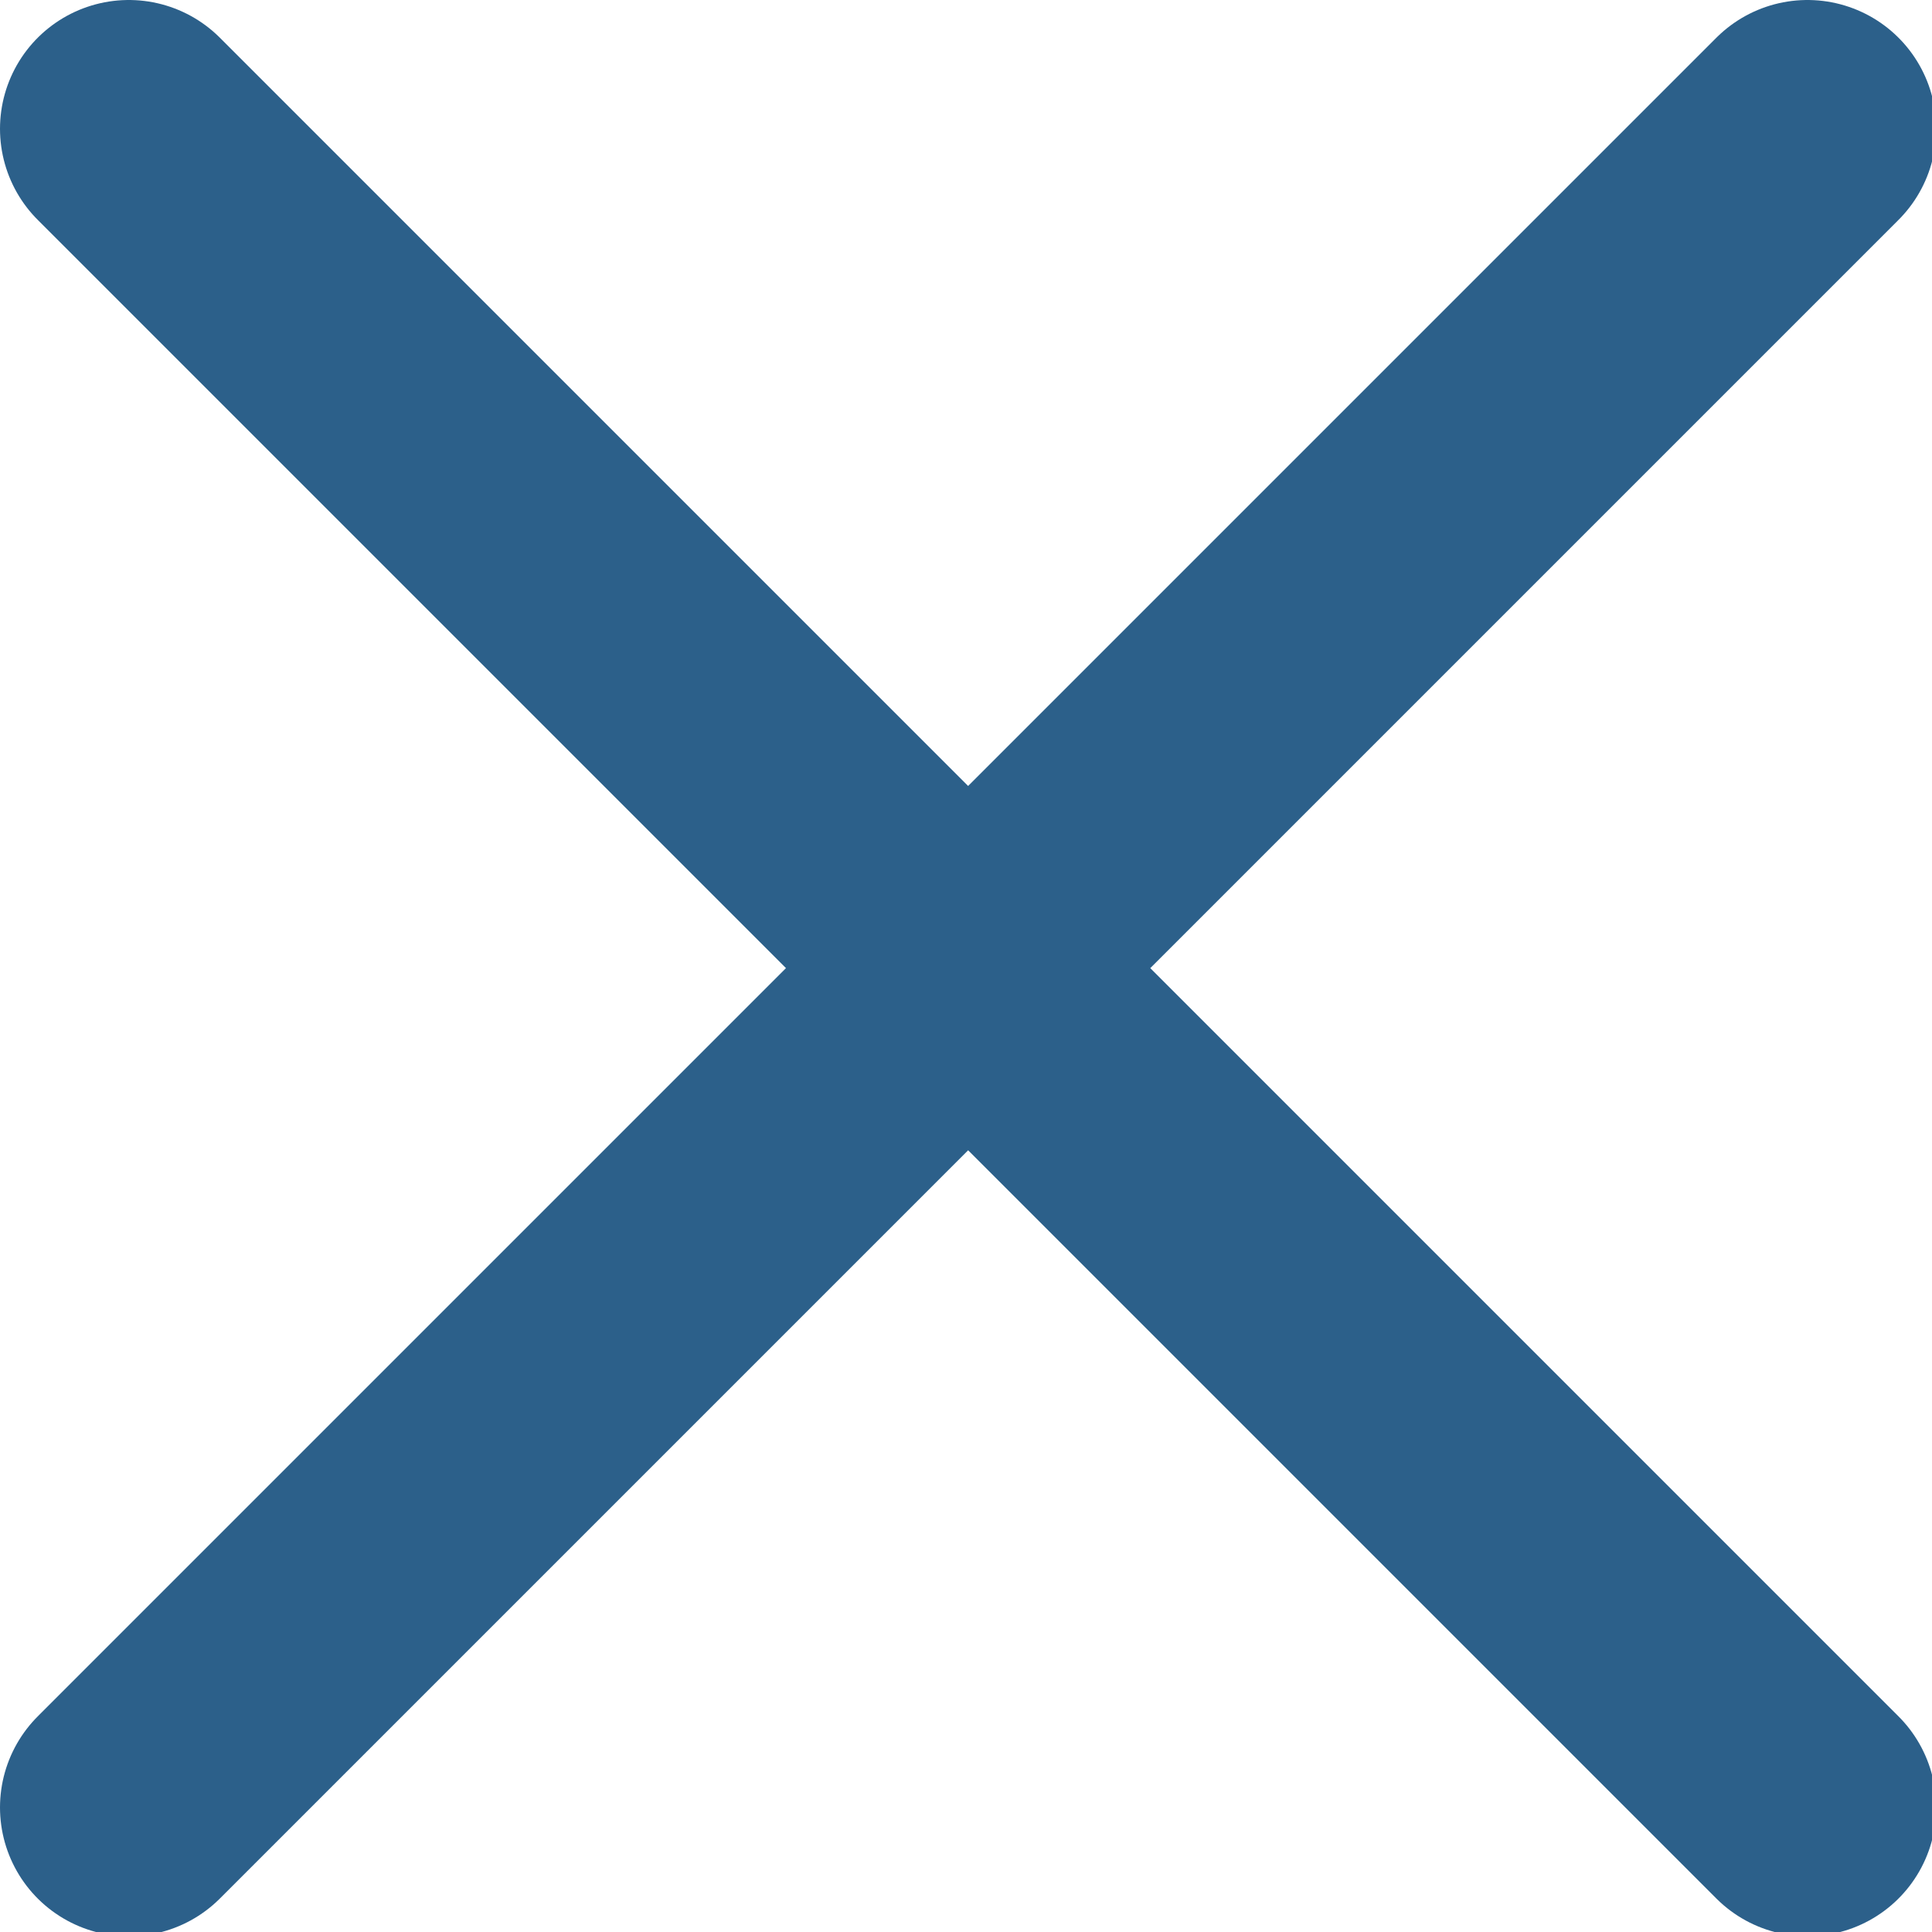
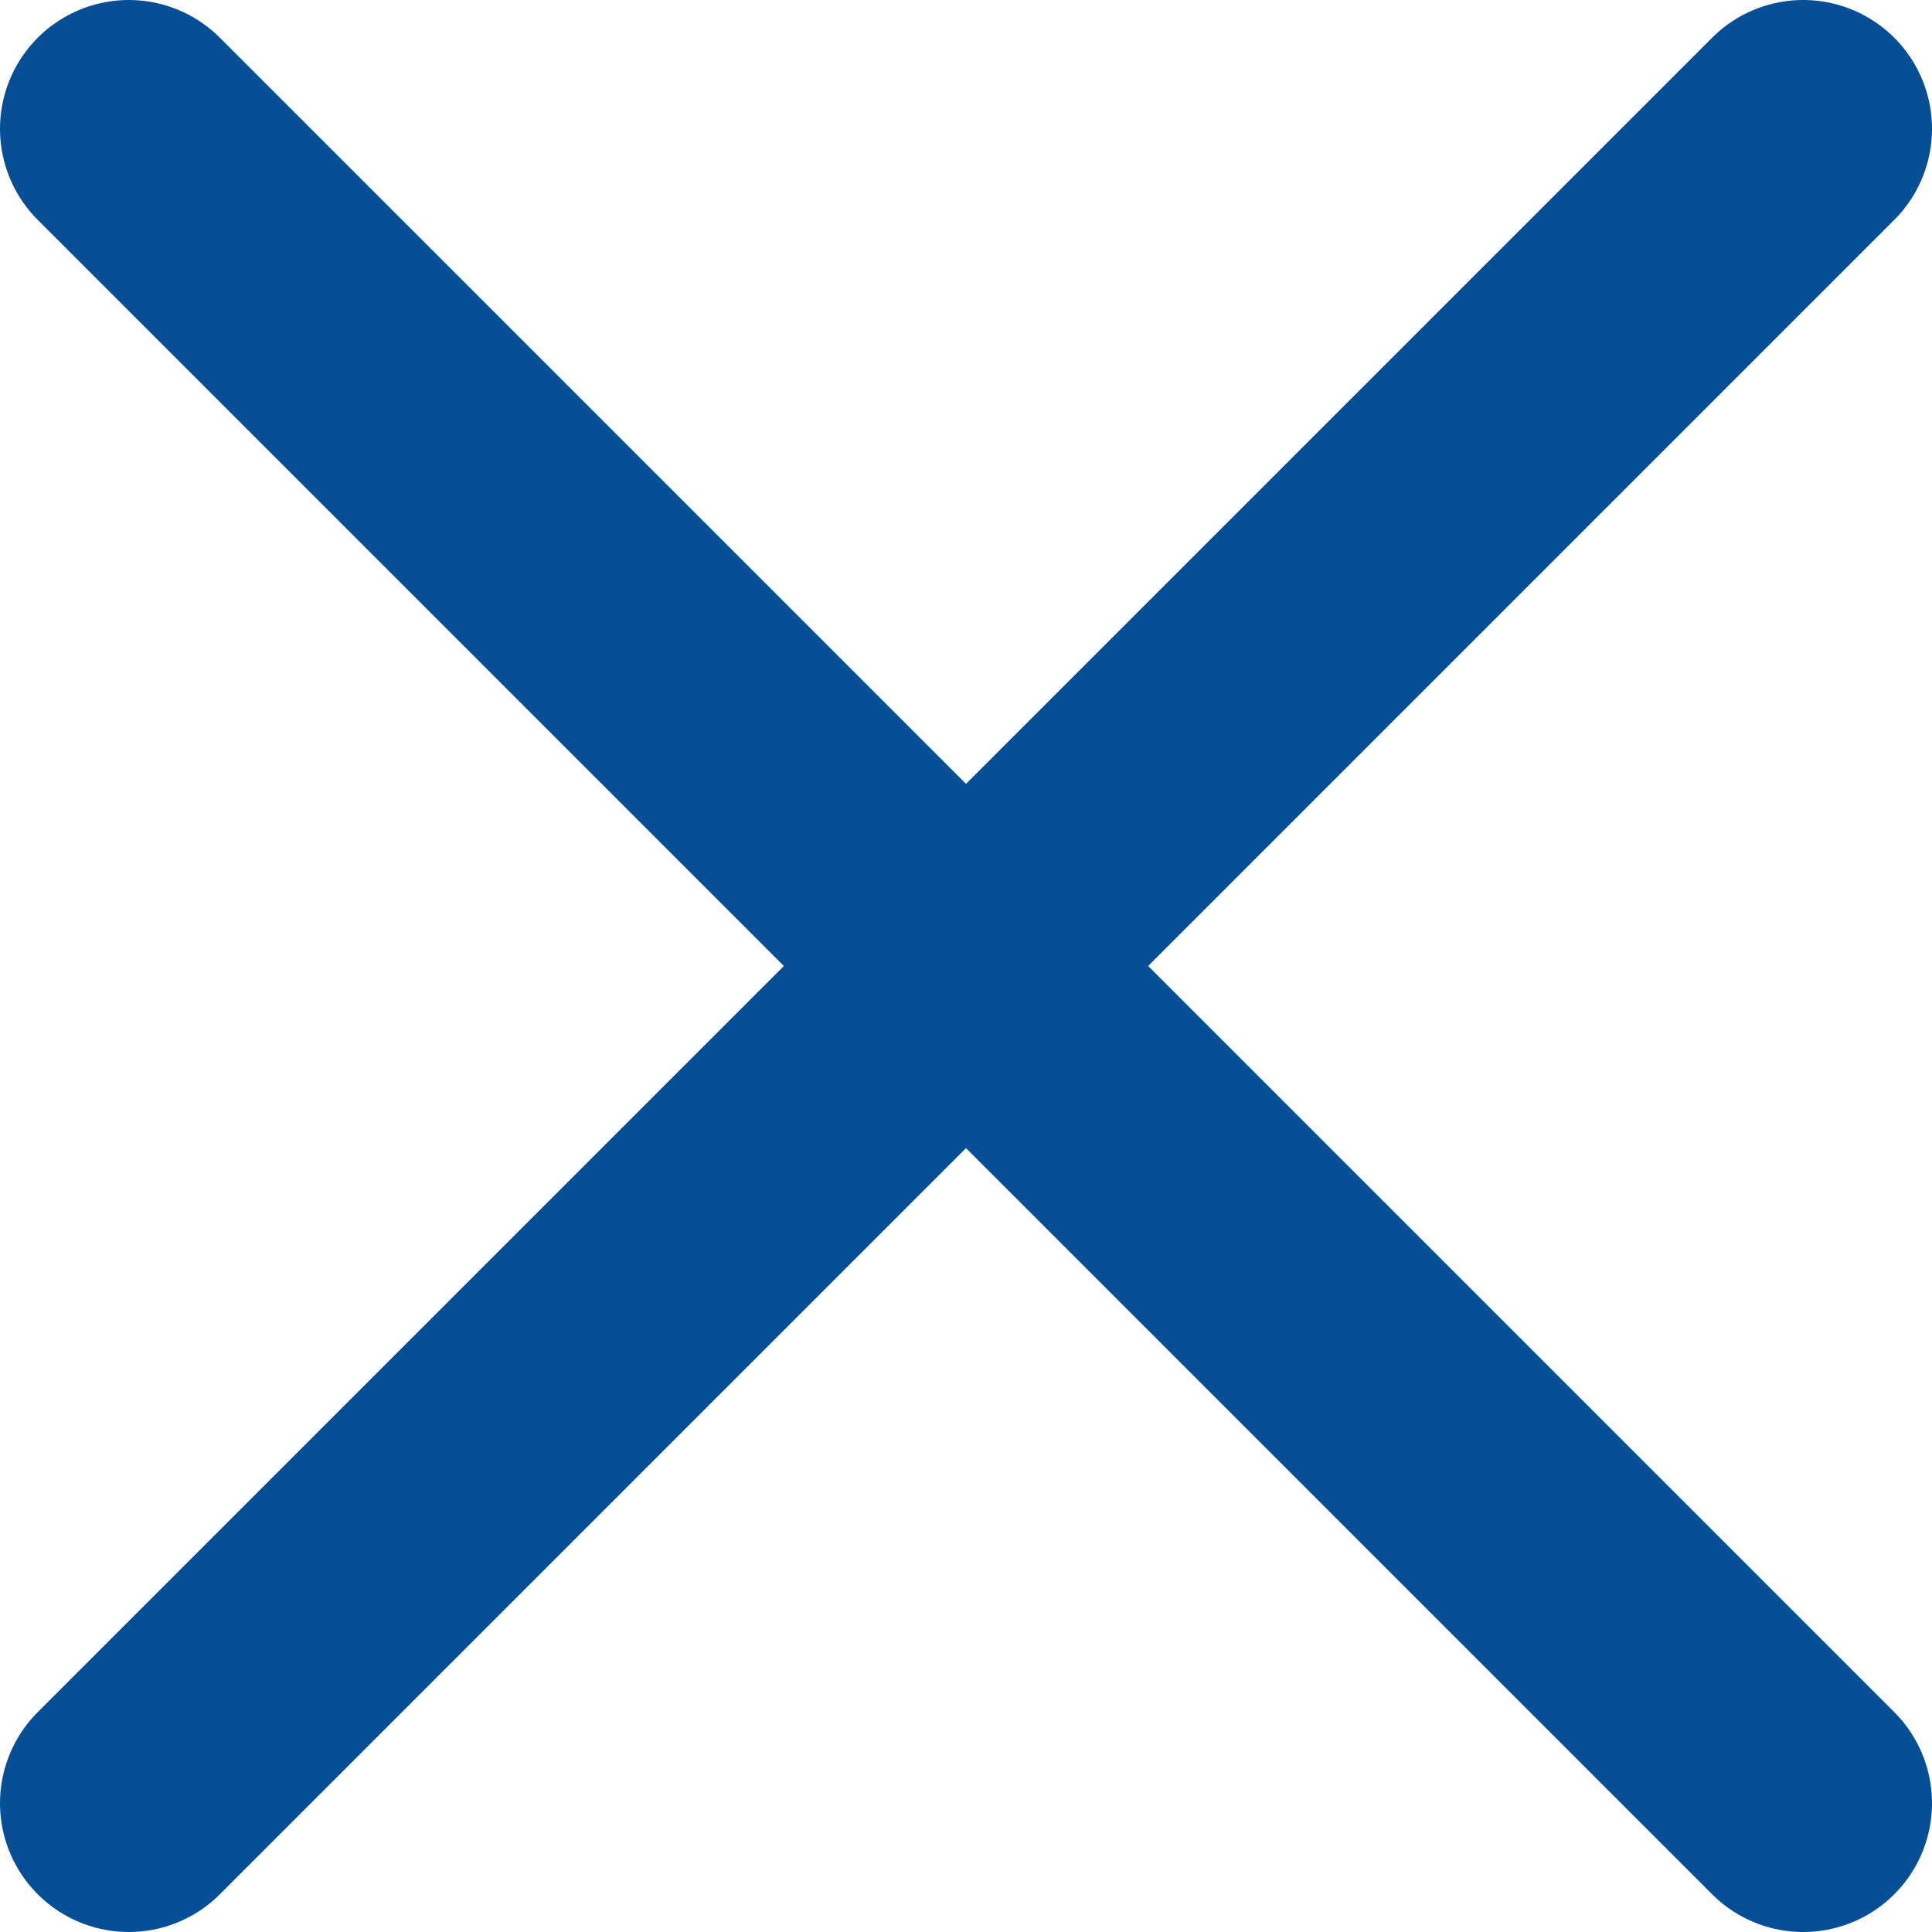
- <svg xmlns="http://www.w3.org/2000/svg" width="15" height="15" viewBox="0 0 15 15">
-   <path fill="none" stroke="#2C608A" stroke-linecap="round" stroke-width="2" d="M0 13.033L13.033 0M13.033 13.033L0 0" transform="translate(1 1)" />
+ <svg xmlns="http://www.w3.org/2000/svg" version="1.1" id="Layer_1" x="0px" y="0px" viewBox="0 0 15 15" style="enable-background:new 0 0 15 15;" xml:space="preserve">
+   <style type="text/css">
+ 	.st0{fill:none;stroke:#064E96;stroke-width:2;stroke-linecap:round;}
+ </style>
+   <path class="st0" d="M1,14L14,1 M14,14L1,1" />
</svg>
